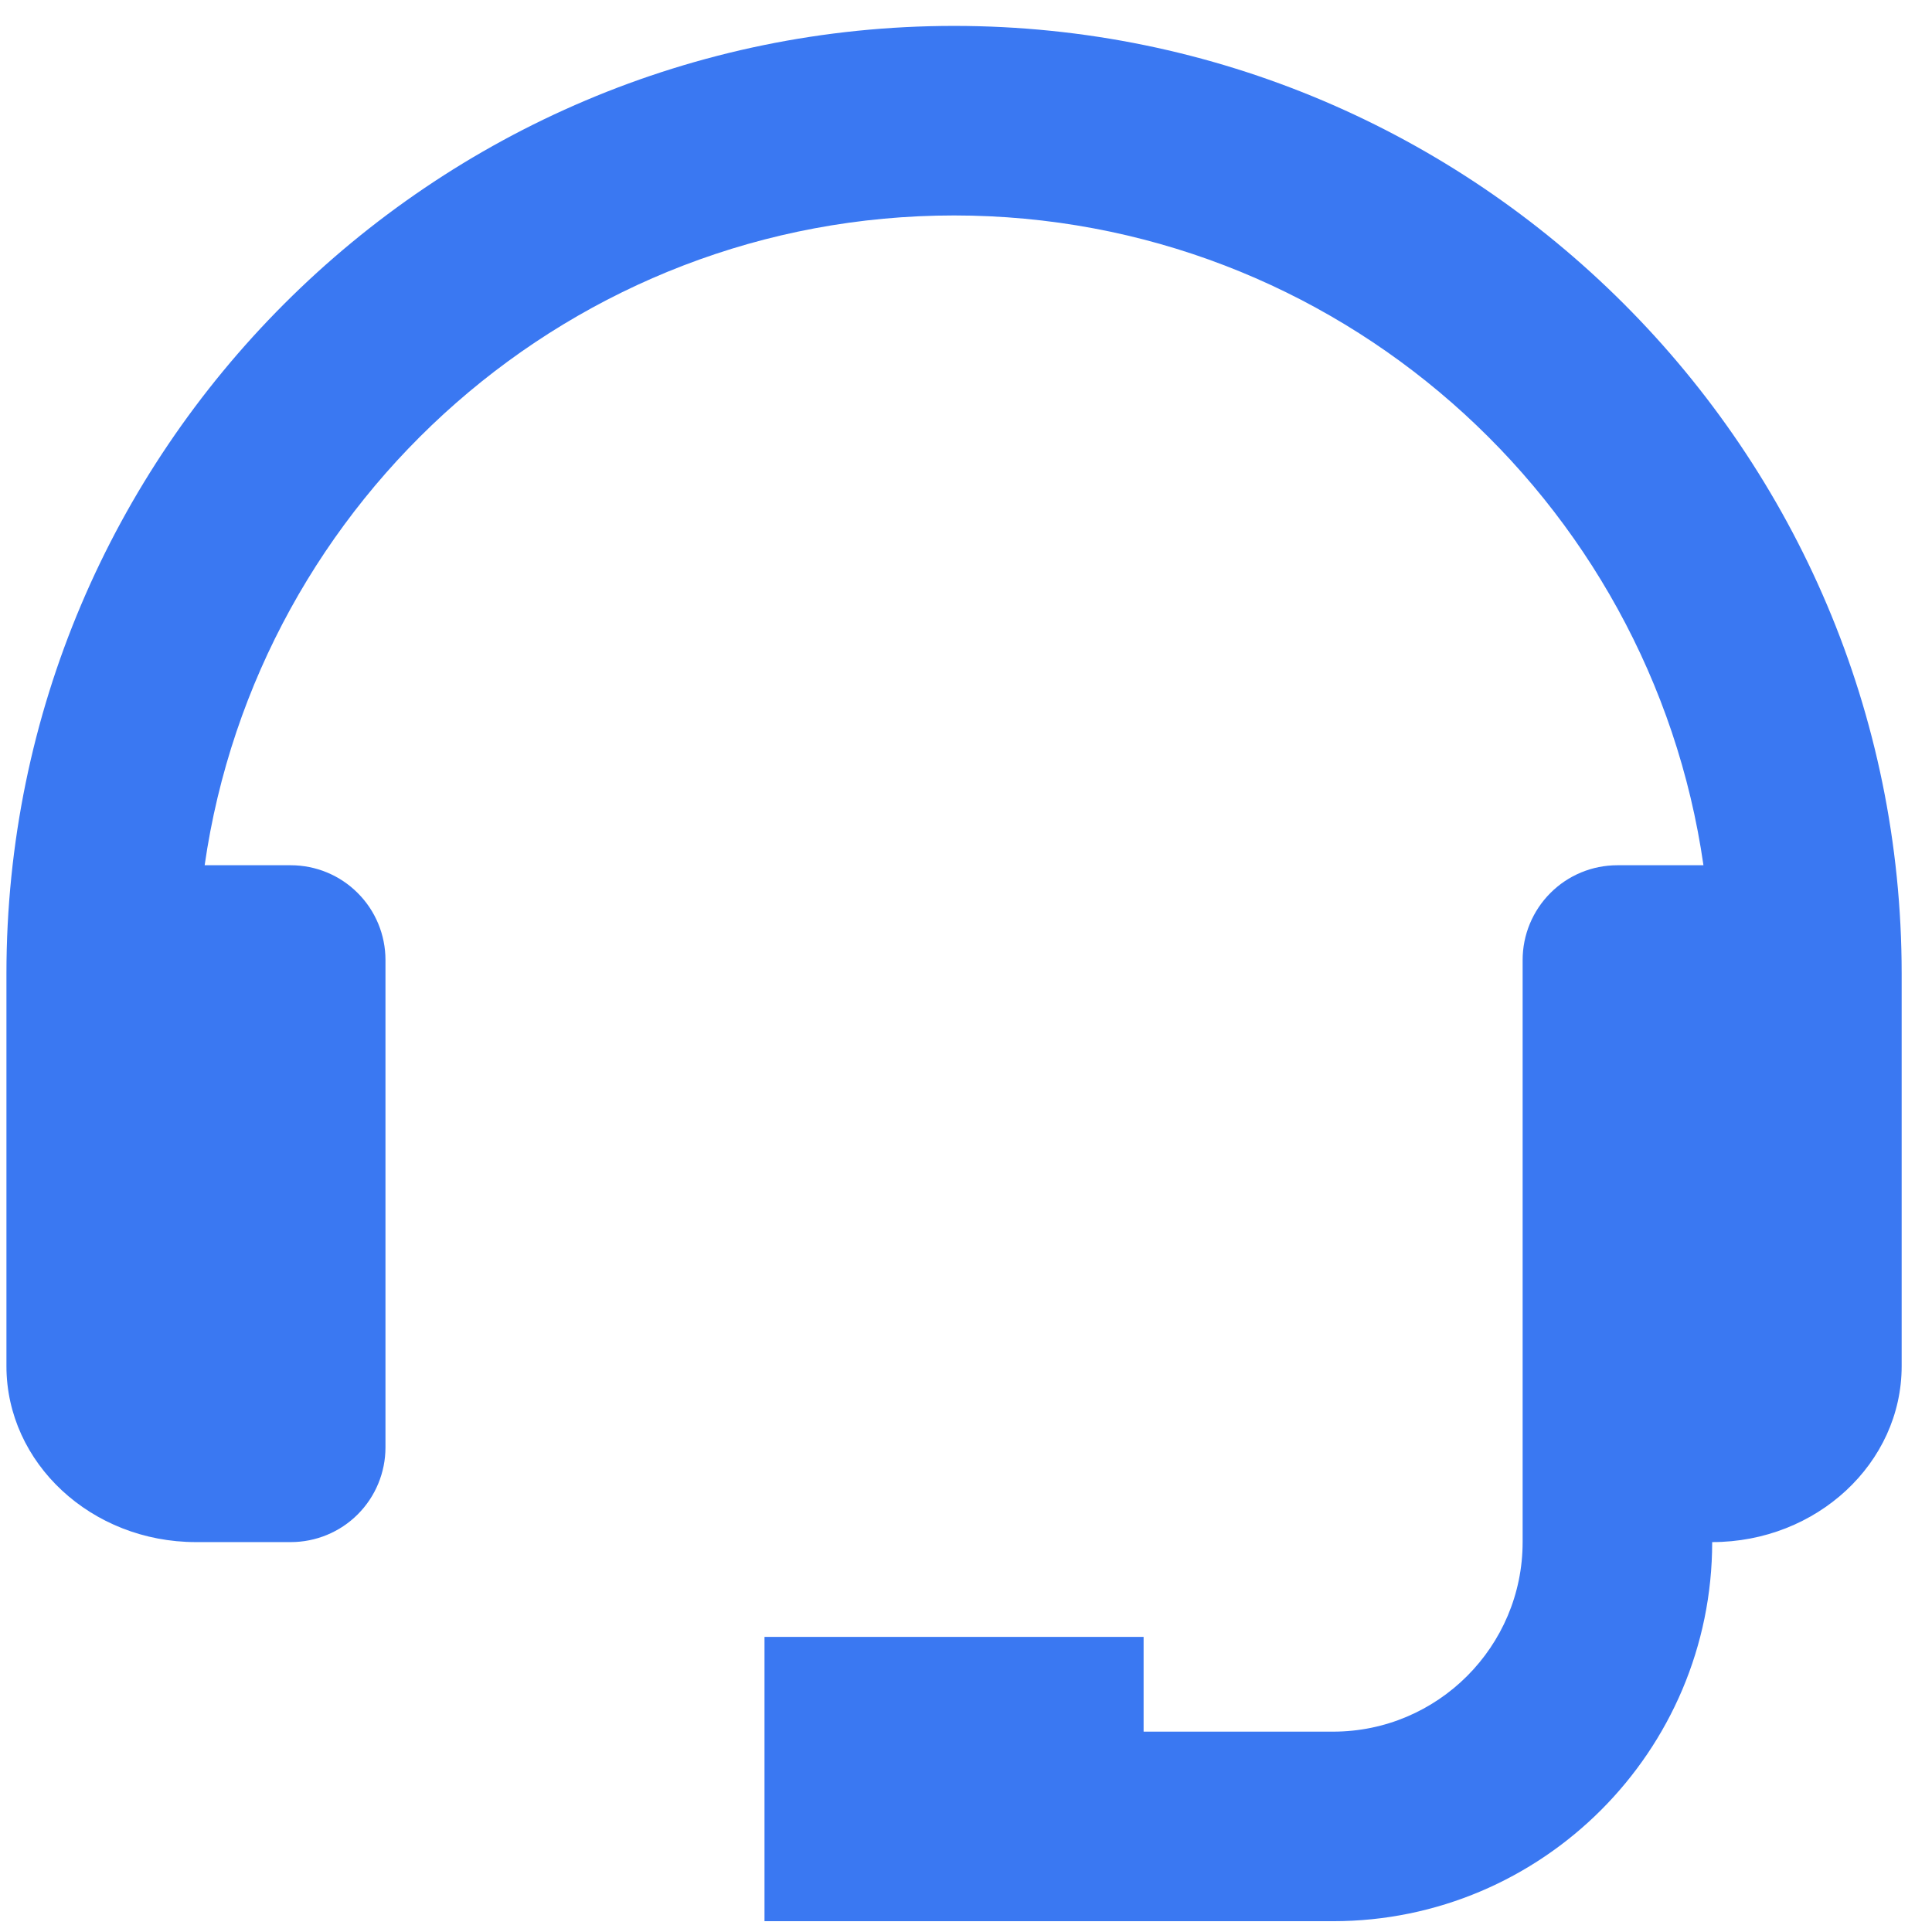
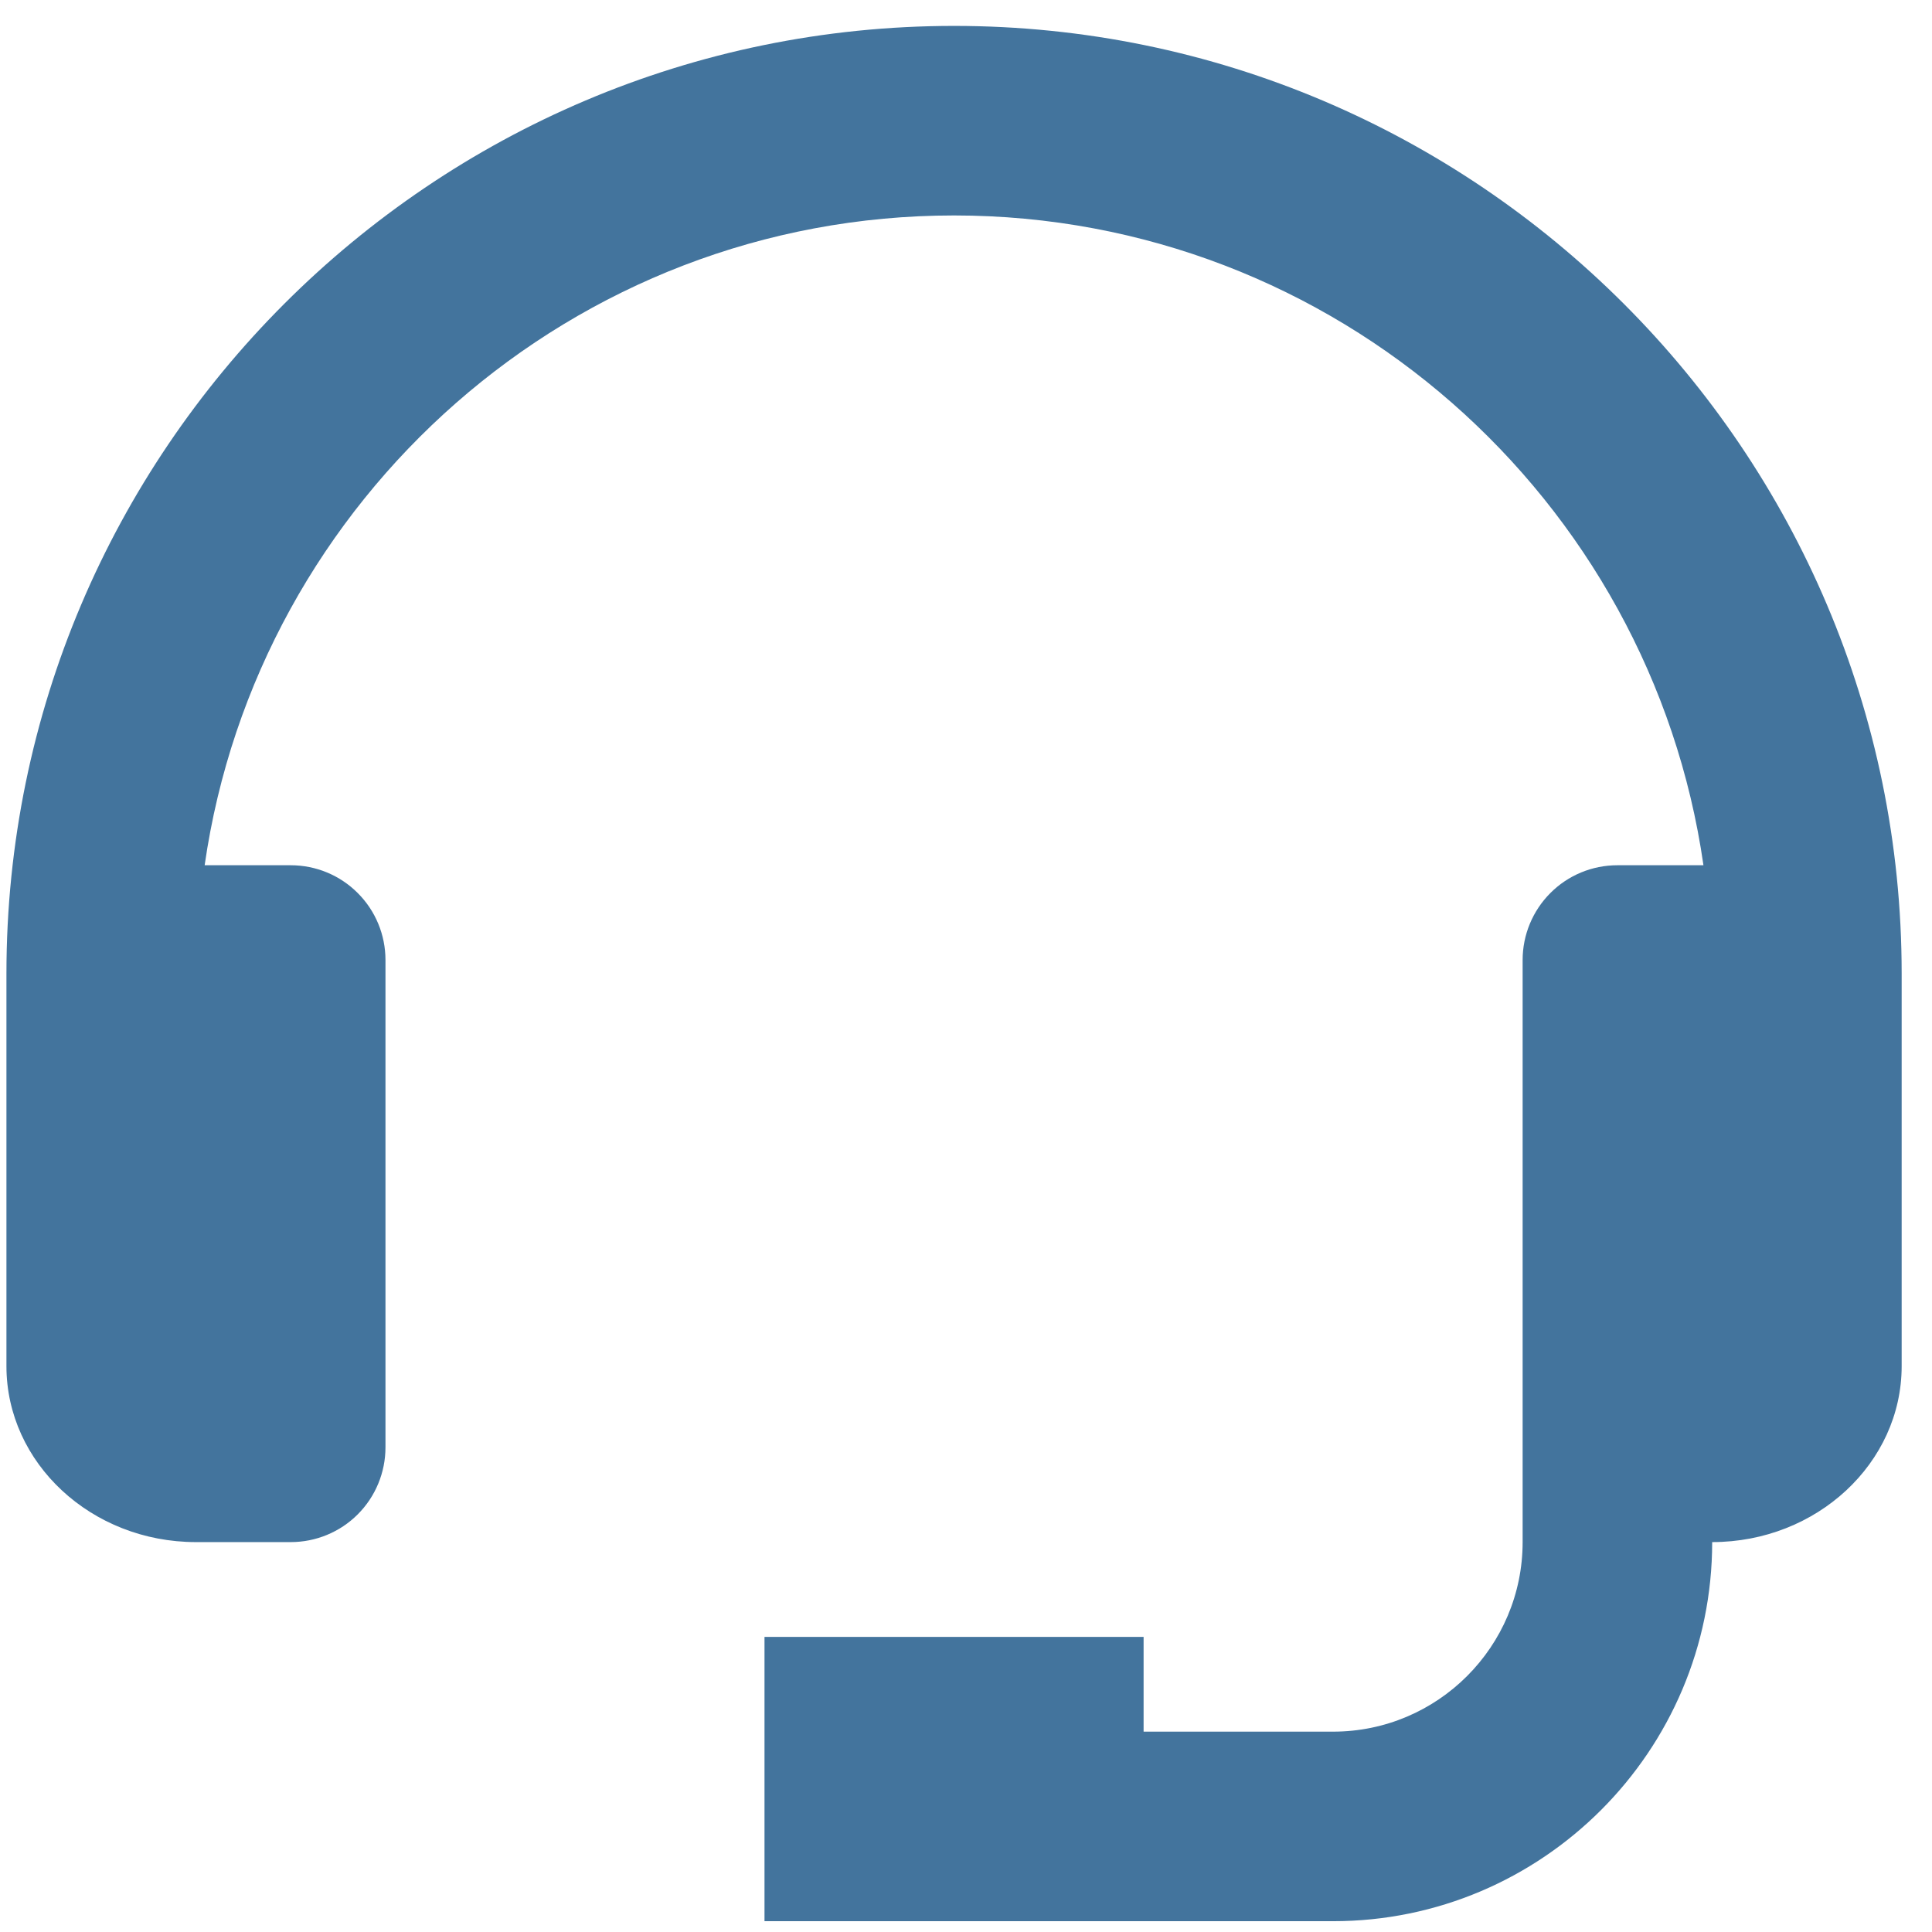
<svg xmlns="http://www.w3.org/2000/svg" width="27" height="27" viewBox="0 0 27 27" fill="none">
-   <path d="M13.333 0.362C6.031 0.362 0.09 6.303 0.09 13.605V19.092C0.09 20.448 1.278 21.551 2.738 21.551H4.063C4.414 21.551 4.751 21.412 4.999 21.164C5.248 20.915 5.387 20.578 5.387 20.227V13.416C5.387 13.065 5.248 12.728 4.999 12.48C4.751 12.231 4.414 12.092 4.063 12.092H2.86C3.597 6.967 8.007 3.011 13.333 3.011C18.66 3.011 23.07 6.967 23.806 12.092H22.603C22.252 12.092 21.915 12.231 21.667 12.48C21.419 12.728 21.279 13.065 21.279 13.416V21.551C21.279 23.012 20.091 24.2 18.63 24.2H15.982V22.876H10.684V26.849H18.63C21.552 26.849 23.928 24.473 23.928 21.551C25.388 21.551 26.576 20.448 26.576 19.092V13.605C26.576 6.303 20.635 0.362 13.333 0.362Z" fill="#3A78F2" />
+   <path d="M13.333 0.362C6.031 0.362 0.09 6.303 0.09 13.605V19.092C0.09 20.448 1.278 21.551 2.738 21.551H4.063C4.414 21.551 4.751 21.412 4.999 21.164C5.248 20.915 5.387 20.578 5.387 20.227V13.416C5.387 13.065 5.248 12.728 4.999 12.48C4.751 12.231 4.414 12.092 4.063 12.092H2.86C3.597 6.967 8.007 3.011 13.333 3.011C18.66 3.011 23.07 6.967 23.806 12.092H22.603C22.252 12.092 21.915 12.231 21.667 12.48C21.419 12.728 21.279 13.065 21.279 13.416V21.551C21.279 23.012 20.091 24.2 18.63 24.2H15.982V22.876H10.684V26.849H18.63C21.552 26.849 23.928 24.473 23.928 21.551C25.388 21.551 26.576 20.448 26.576 19.092V13.605C26.576 6.303 20.635 0.362 13.333 0.362Z" fill="#43749D" />
</svg>
